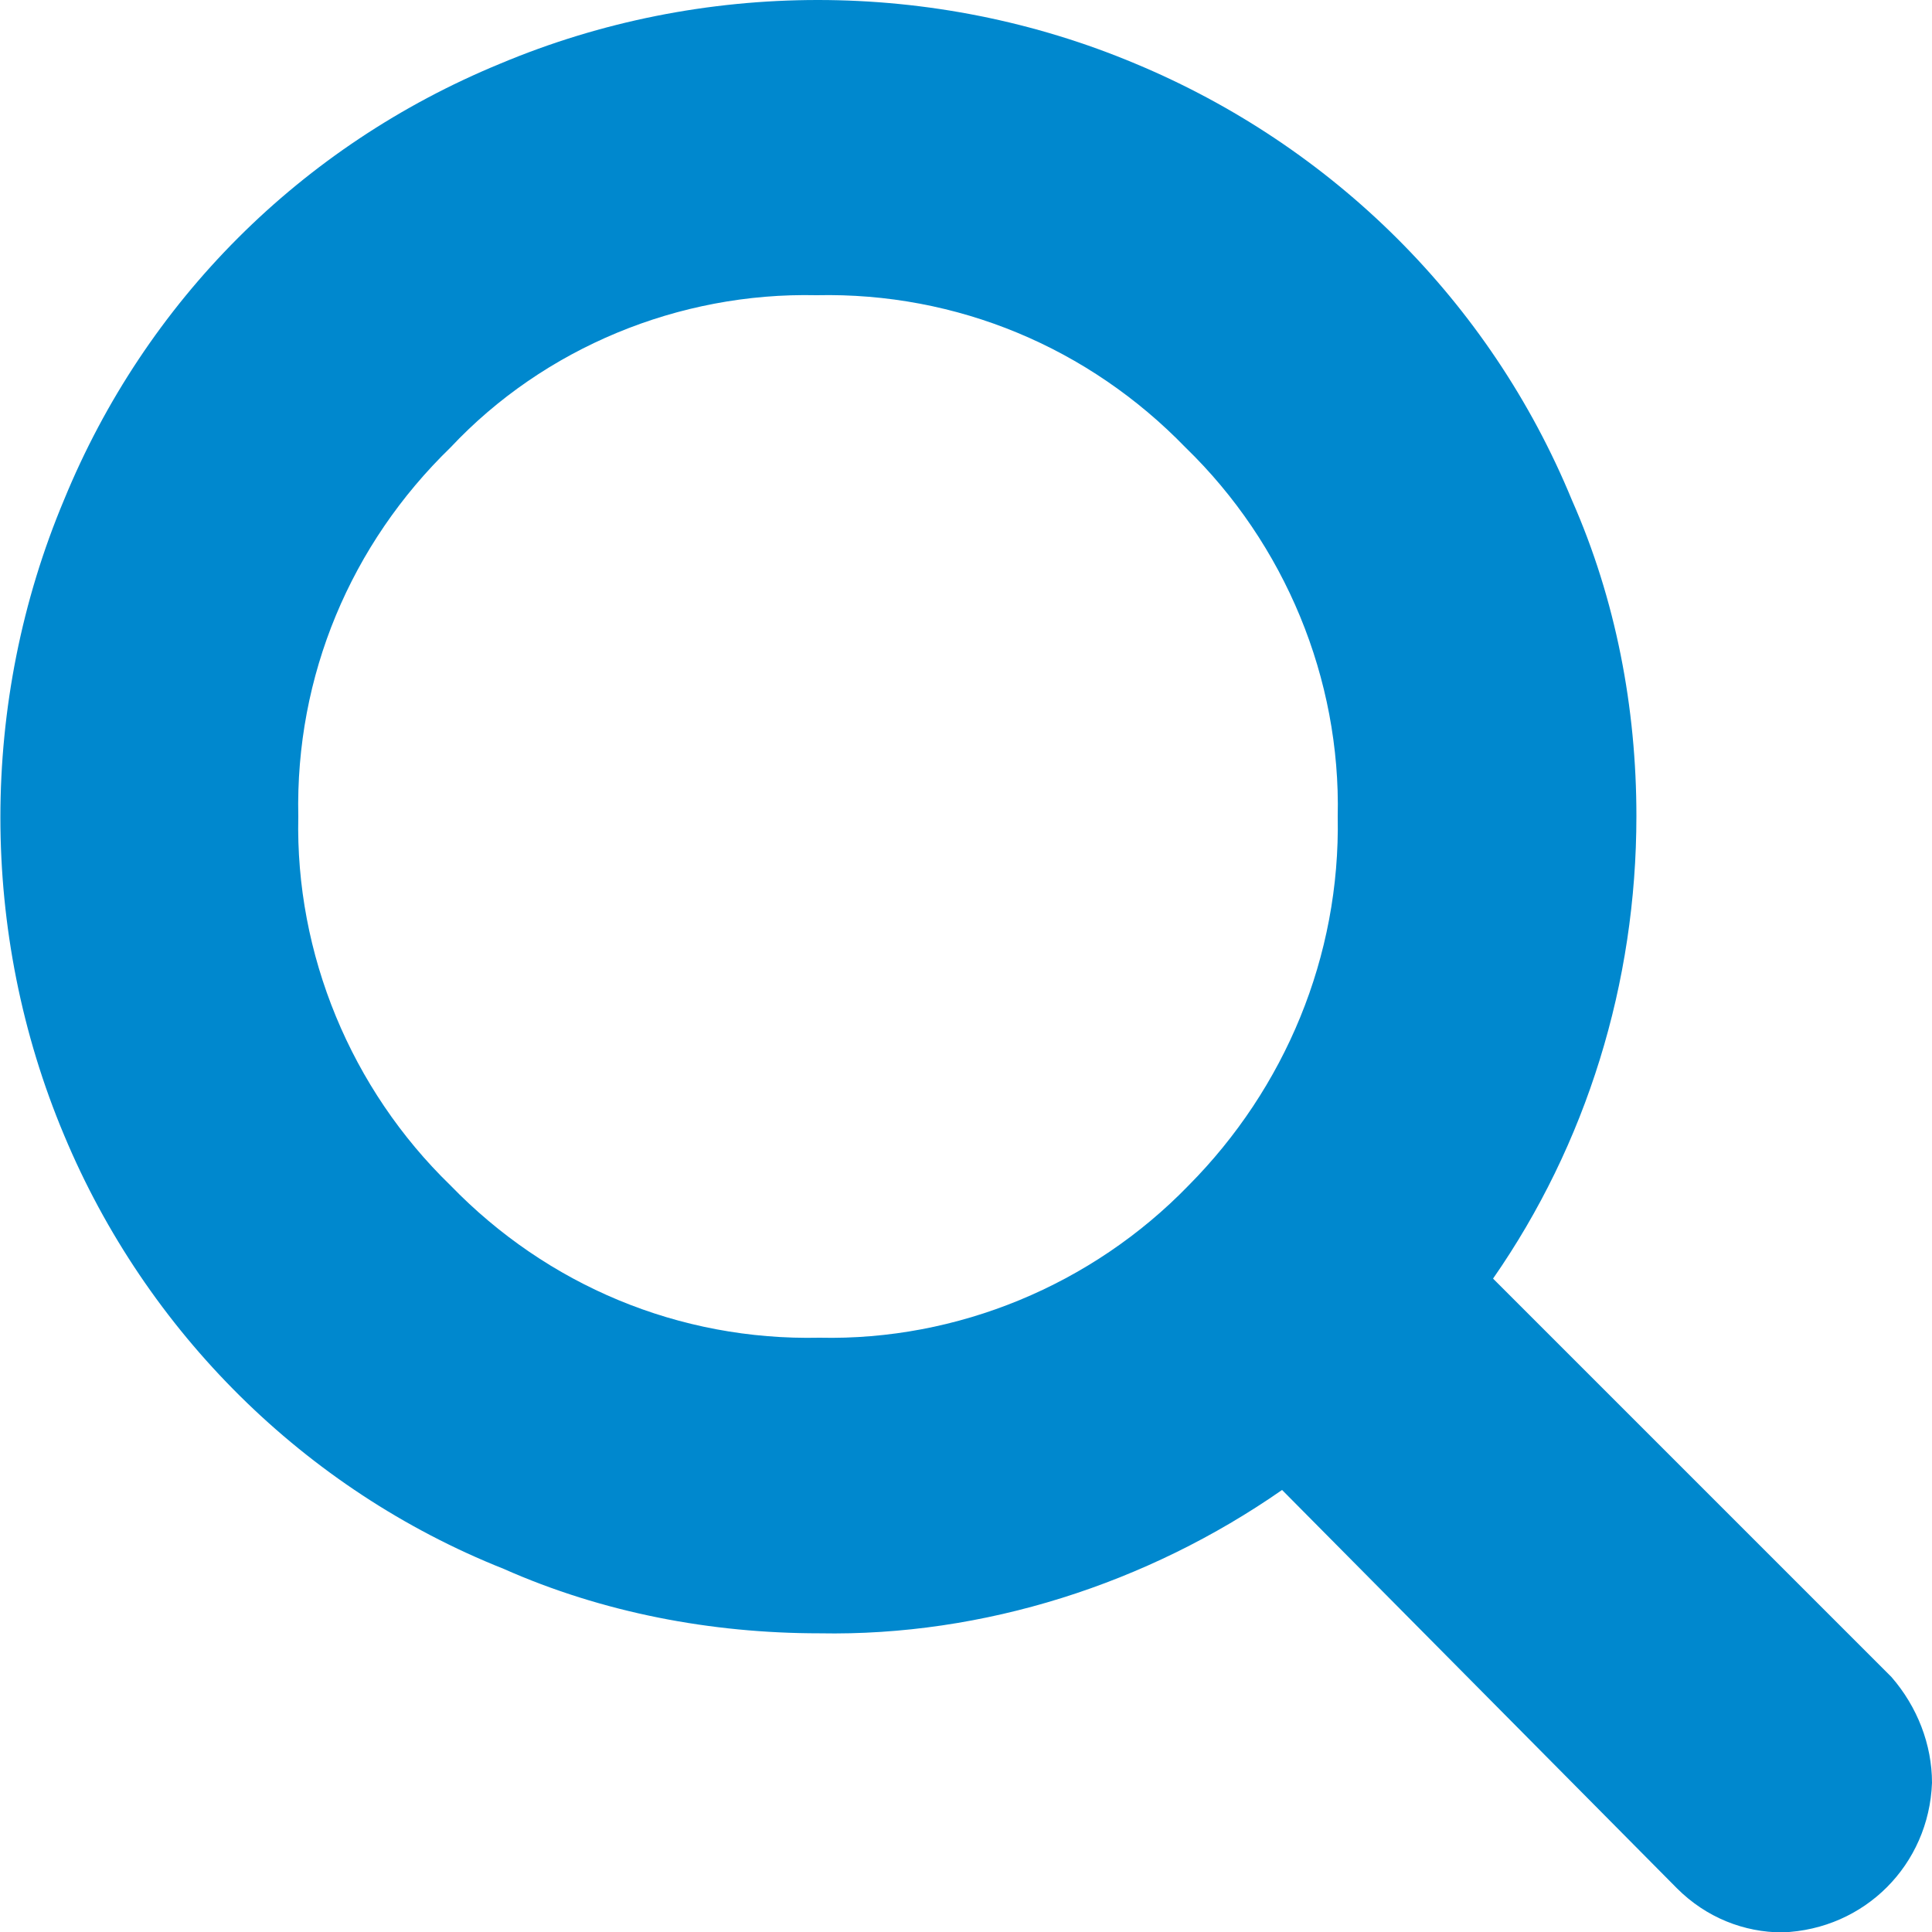
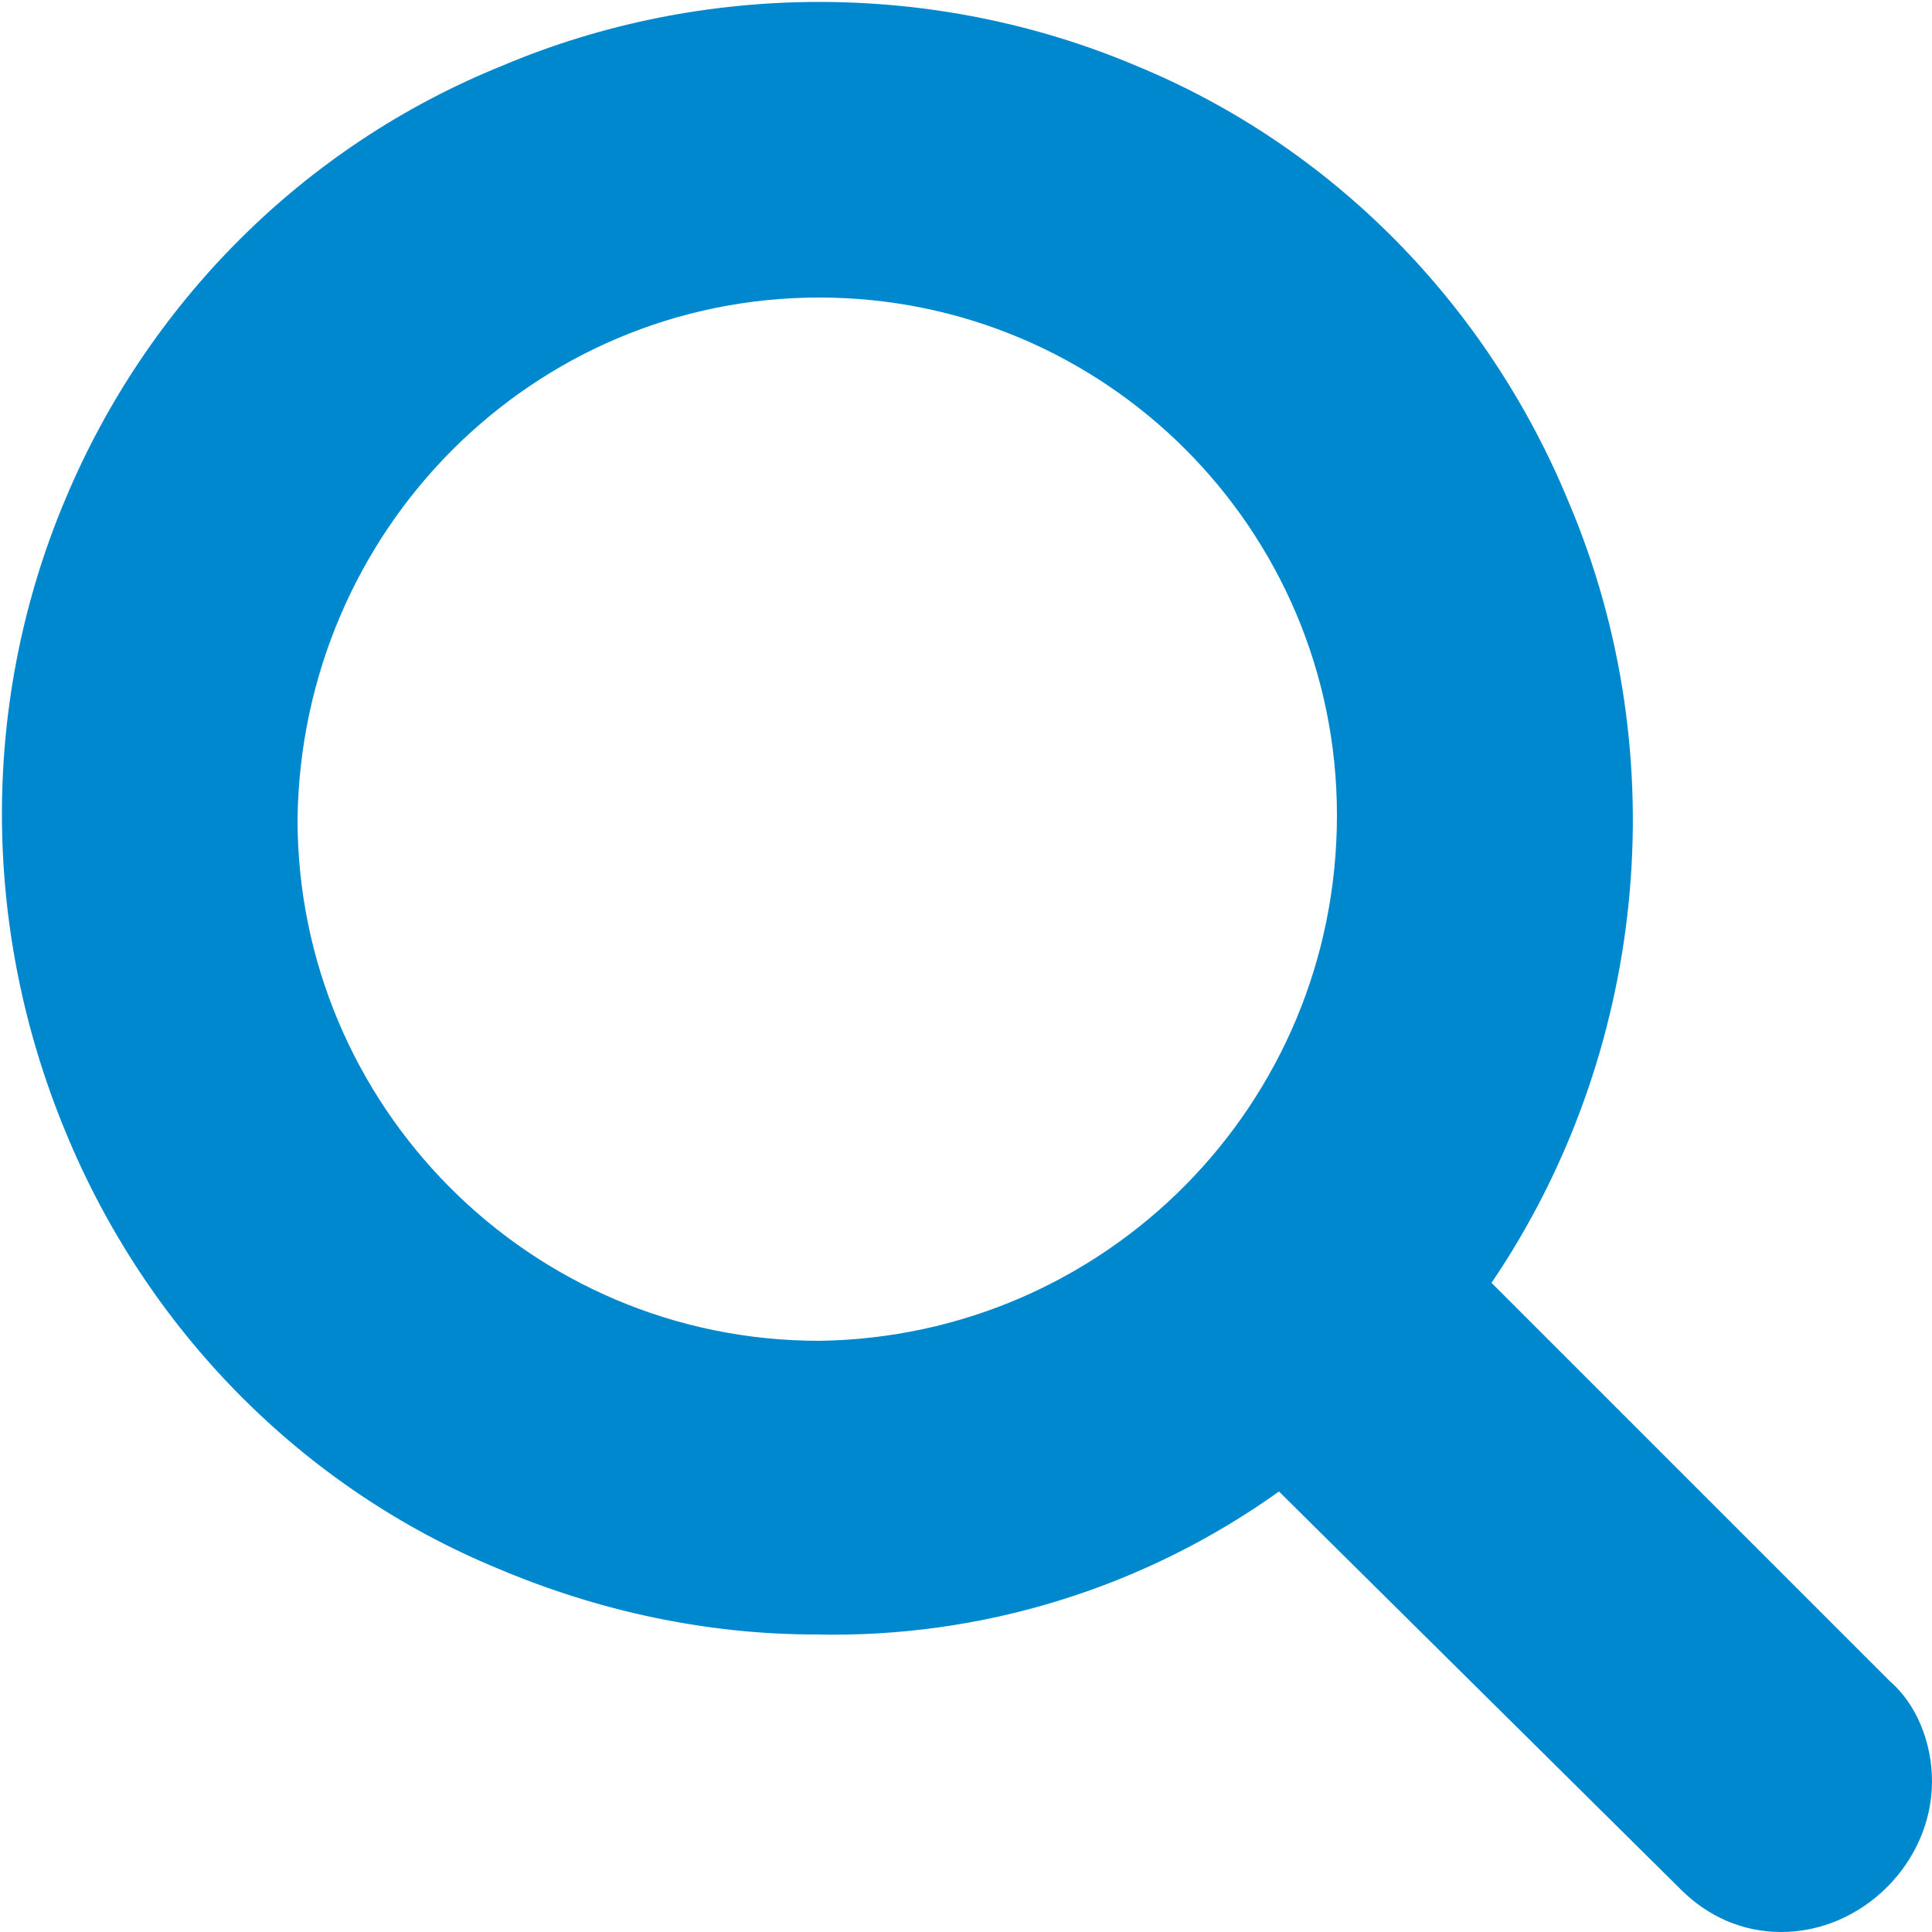
- <svg xmlns="http://www.w3.org/2000/svg" version="1.1" id="DESKTOP" x="0px" y="0px" viewBox="0 0 500 500" style="enable-background:new 0 0 500 500;" xml:space="preserve">
+ <svg xmlns="http://www.w3.org/2000/svg" version="1.1" id="Calque_1" x="0px" y="0px" viewBox="0 0 50 50" style="enable-background:new 0 0 50 50;" xml:space="preserve">
  <style type="text/css">
	.st0{fill:#0088CE;}
</style>
-   <path class="st0" d="M346.2,211.3c0.8-35.6-13.6-70.5-39.4-95.5c-25-25.8-59.1-40.2-95.5-39.4c-35.6-0.8-70.5,13.6-94.7,39.4  c-25.8,25-40.2,59.1-39.4,95.5c-0.8,35.6,13.6,70.5,39.4,95.5c25,25.8,59.1,40.2,95.5,39.4c35.6,0.8,70.5-13.6,95.5-39.4  C332.5,281.7,346.9,247.6,346.2,211.3L346.2,211.3z M500,461.4c-0.8,21.2-17.4,37.9-38.7,38.7c-9.9,0-19.7-3.8-27.3-11.4  L331.8,385.6c-34.9,24.3-77.3,37.9-119.7,37.1c-28,0-56.1-5.3-81.8-16.7c-51.5-20.5-92.5-61.4-113.7-112.2  c-22-52.3-22-112.2,0-164.5C37.7,77.9,77.9,37.7,129.4,16.5c52.3-22,112.2-22,164.5,0c50.8,21.2,91.7,61.4,112.9,112.9  c11.4,25.8,16.7,53.8,16.7,81.8c0,43.2-12.9,84.9-37.1,119.7l103.1,103.1C496.2,441.7,500,451.5,500,461.4z" />
+   <g id="Icons_x2F_Interface_x2F_Search">
+     <g id="Fill-9">
+       <path id="path-1_1_" class="st0" d="M50,46.1c0,2.1-1.8,3.9-3.9,3.9h0c-1,0-1.9-0.4-2.6-1.1L33.1,38.6c-3.5,2.5-7.7,3.8-12,3.7    c-2.8,0-5.6-0.6-8.2-1.7c-5.1-2.1-9.1-6.2-11.2-11.3c-2.2-5.3-2.2-11.2,0-16.4C3.8,7.9,7.8,3.8,13,1.7c5.2-2.2,11.2-2.2,16.4,0    c5.1,2.1,9.1,6.2,11.2,11.3c2.8,6.6,2,14.3-2,20.2l10.3,10.3C49.6,44.1,50,45.1,50,46.1L50,46.1z M34.6,21.1    c0-7.4-6-13.4-13.4-13.4c-7.4,0-13.4,6-13.5,13.5c0,7.4,6,13.5,13.5,13.5C28.6,34.6,34.6,28.6,34.6,21.1L34.6,21.1z" />
+     </g>
+   </g>
</svg>
